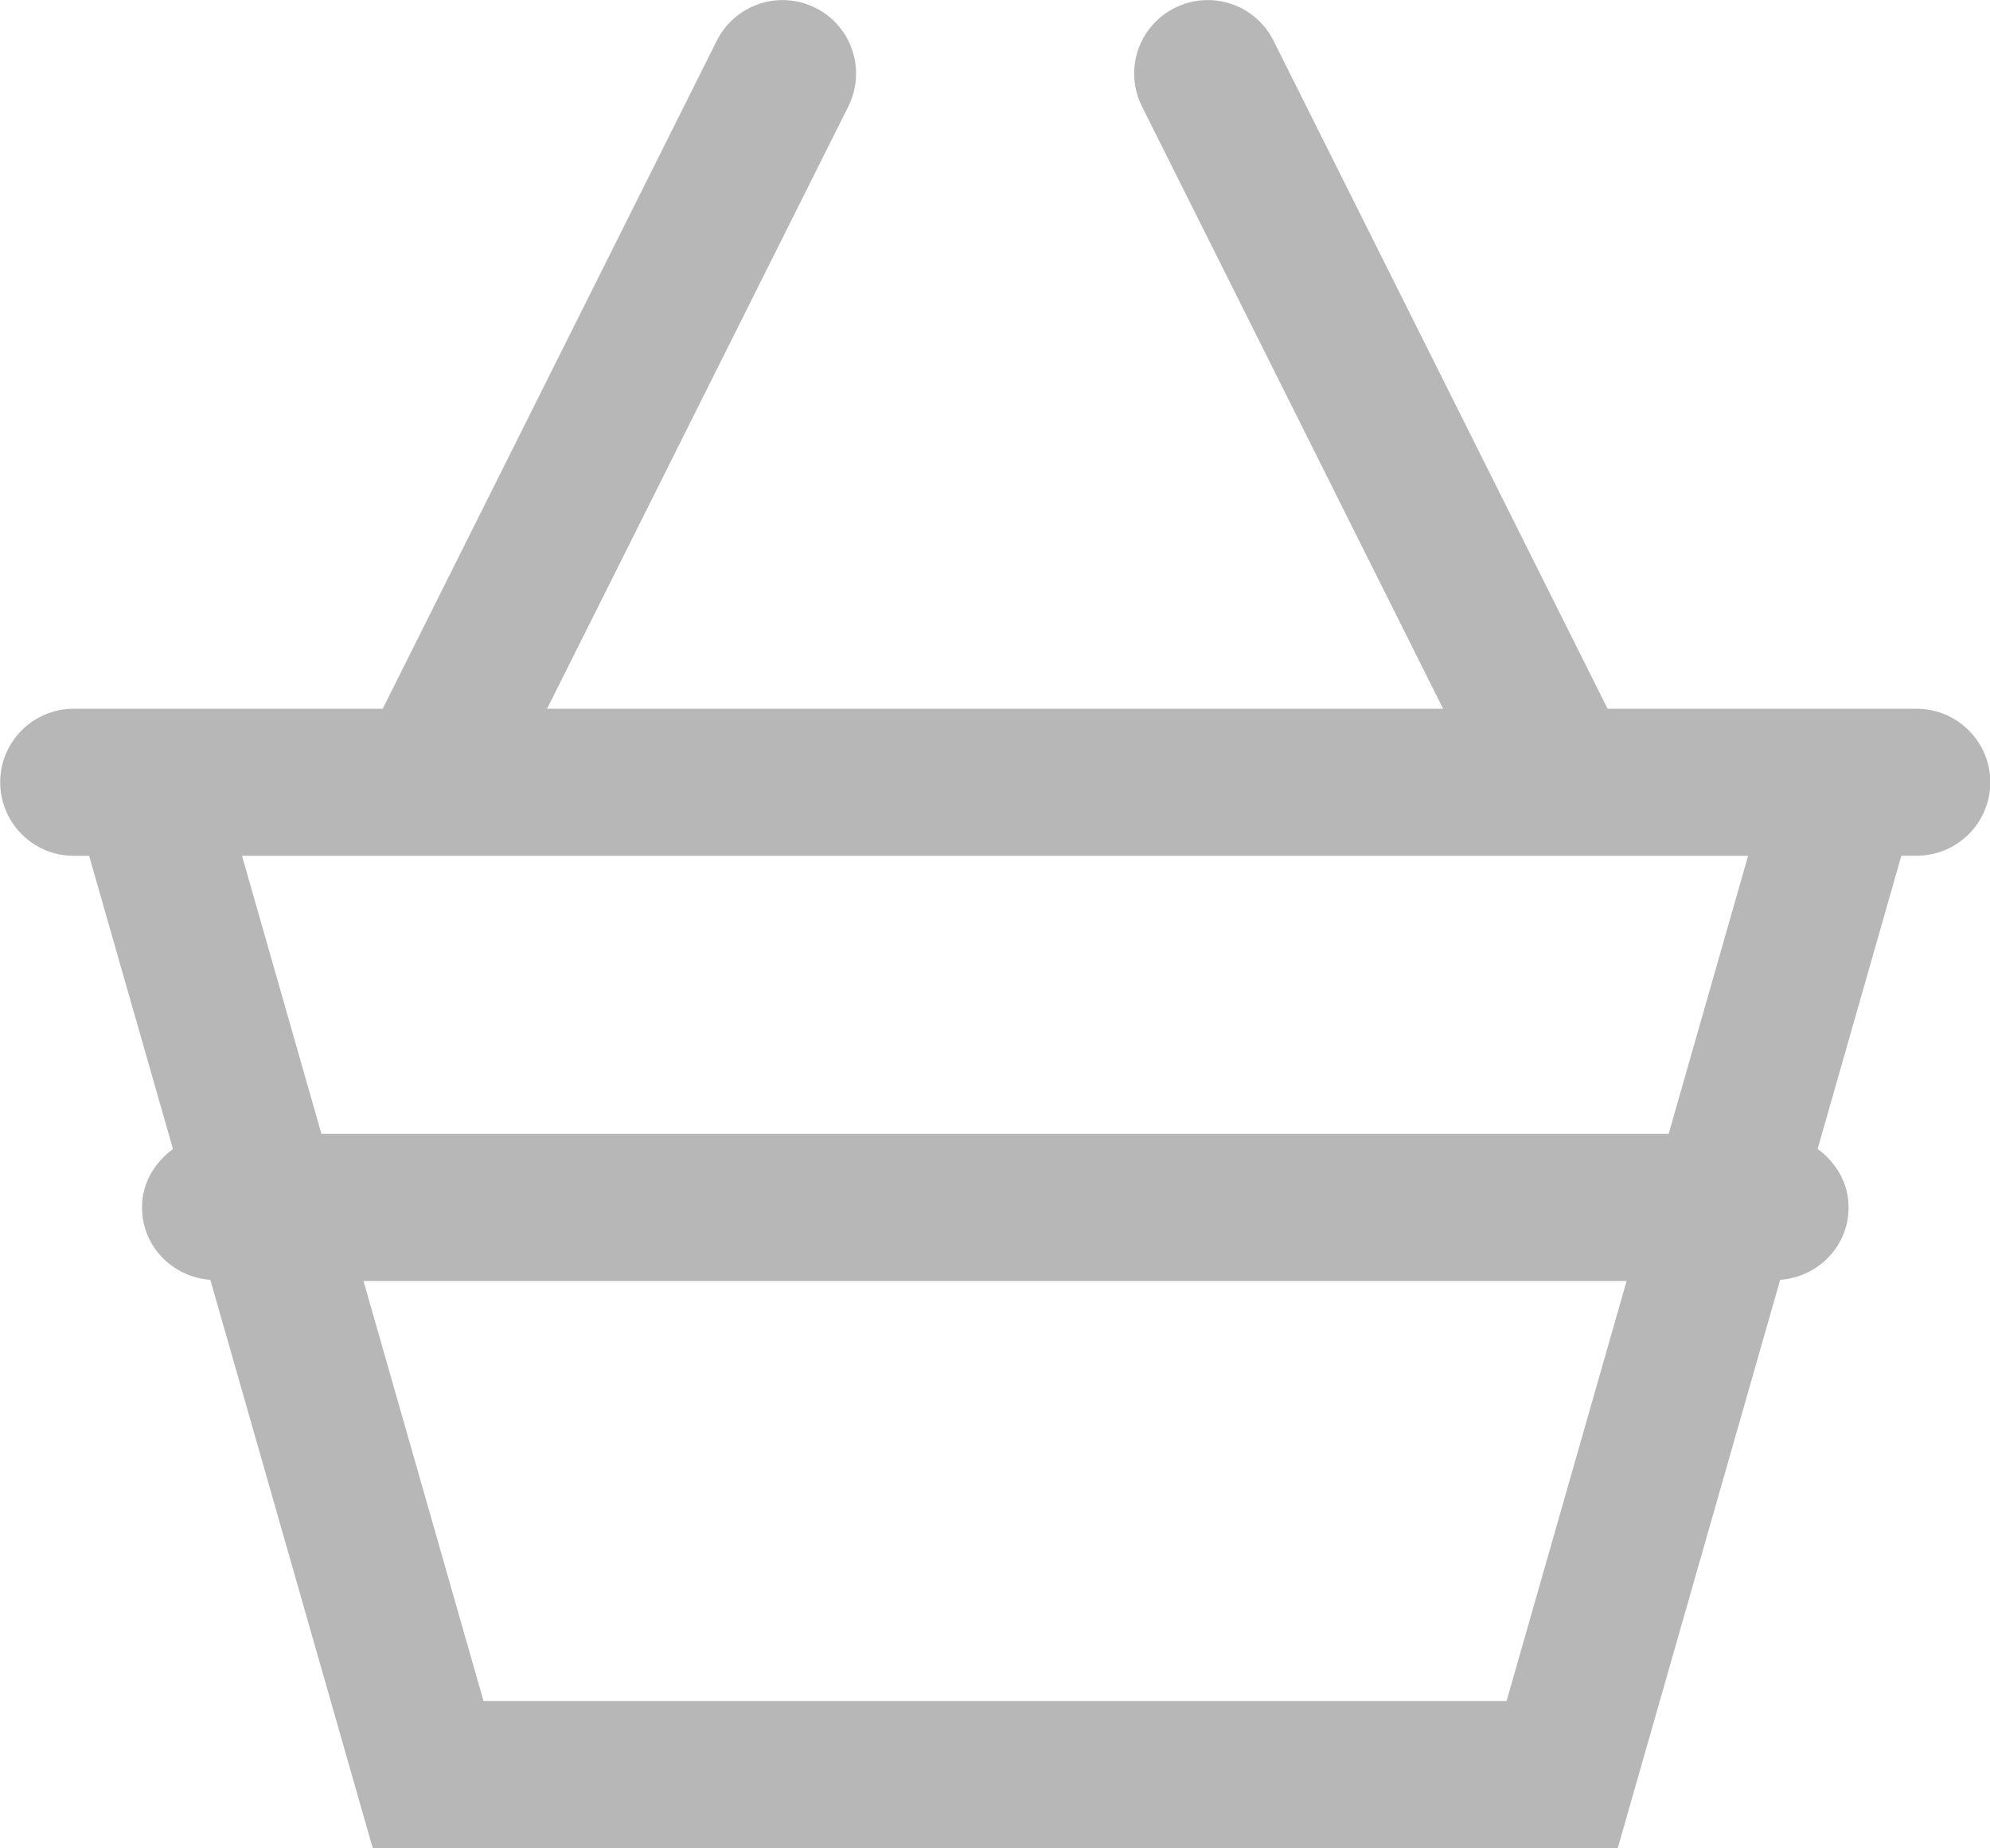
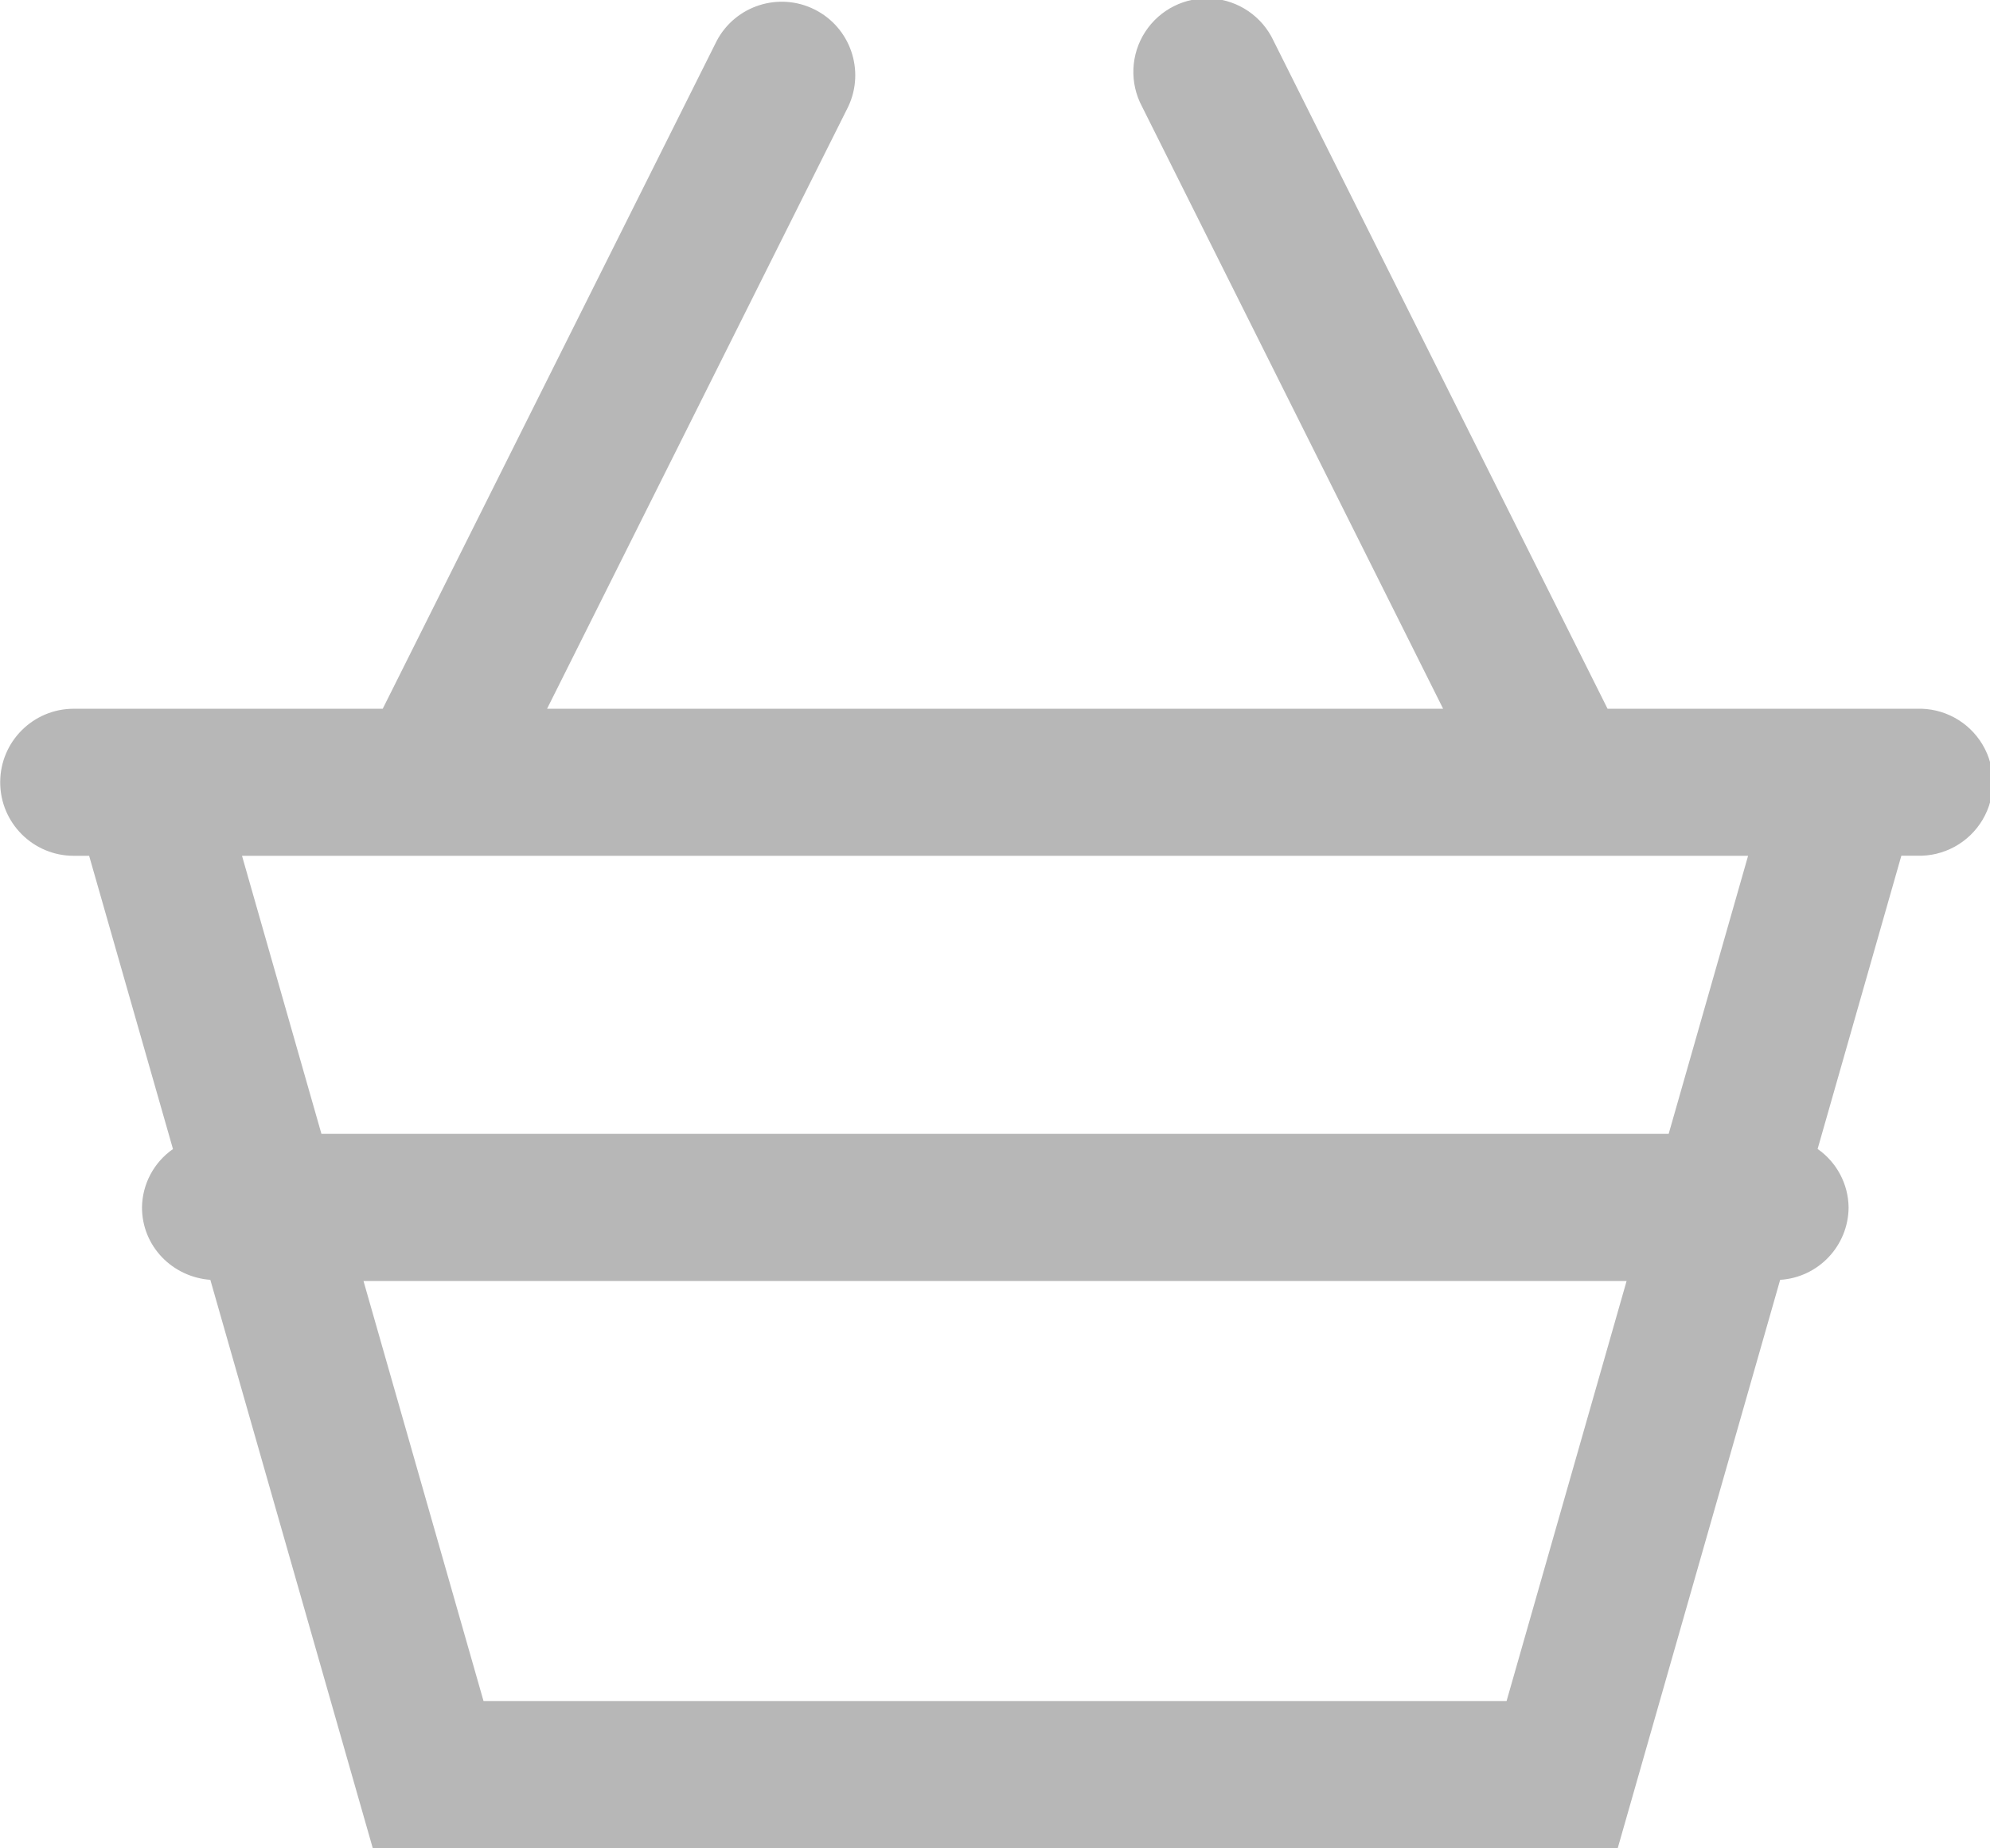
- <svg xmlns="http://www.w3.org/2000/svg" version="1.1" id="Layer_1" x="0px" y="0px" width="20.294px" height="18.849px" viewBox="264.205 370.961 20.294 18.849" enable-background="new 264.205 370.961 20.294 18.849" xml:space="preserve">
-   <path fill="#b7b7b7" d="M283.75,378.19h-3.151l-3.407-6.814c-0.185-0.37-0.634-0.52-1.006-0.335 c-0.371,0.186-0.521,0.636-0.335,1.006l3.071,6.143h-9.138l3.072-6.143c0.185-0.371,0.035-0.821-0.335-1.006 c-0.37-0.185-0.821-0.035-1.006,0.335l-3.407,6.814h-3.151c-0.414,0-0.75,0.336-0.75,0.75s0.336,0.75,0.75,0.75h0.157l0.855,2.991 c-0.187,0.137-0.316,0.347-0.316,0.595c0,0.396,0.309,0.71,0.697,0.739l1.656,5.795h12.697l1.656-5.795 c0.388-0.028,0.698-0.344,0.698-0.739c0-0.249-0.129-0.459-0.316-0.596l0.854-2.991h0.157c0.414,0,0.75-0.336,0.75-0.75 S284.164,378.19,283.75,378.19z M279.569,388.311h-10.433l-1.224-4.284h12.881L279.569,388.311z M281.222,382.526h-13.739 l-0.81-2.836h15.359L281.222,382.526z" />
+ <svg xmlns="http://www.w3.org/2000/svg" width="20.294" height="18.849" viewBox="264.205 370.961 20.294 18.849">
+   <path fill="#b7b7b7" d="M283.75 378.19h-3.151l-3.407-6.814a.75.75 0 10-1.341.671l3.071 6.143h-9.138l3.072-6.143a.75.75 0 00-1.341-.671l-3.407 6.814h-3.151a.75.75 0 000 1.5h.157l.855 2.991a.737.737 0 00-.316.595c0 .396.309.71.697.739l1.656 5.795h12.697l1.656-5.795a.745.745 0 00.698-.739.738.738 0 00-.316-.596l.854-2.991h.157a.75.75 0 10-.002-1.499zm-4.181 10.121h-10.433l-1.224-4.284h12.881l-1.224 4.284zm1.653-5.785h-13.739l-.81-2.836h15.359l-.81 2.836z" />
</svg>
